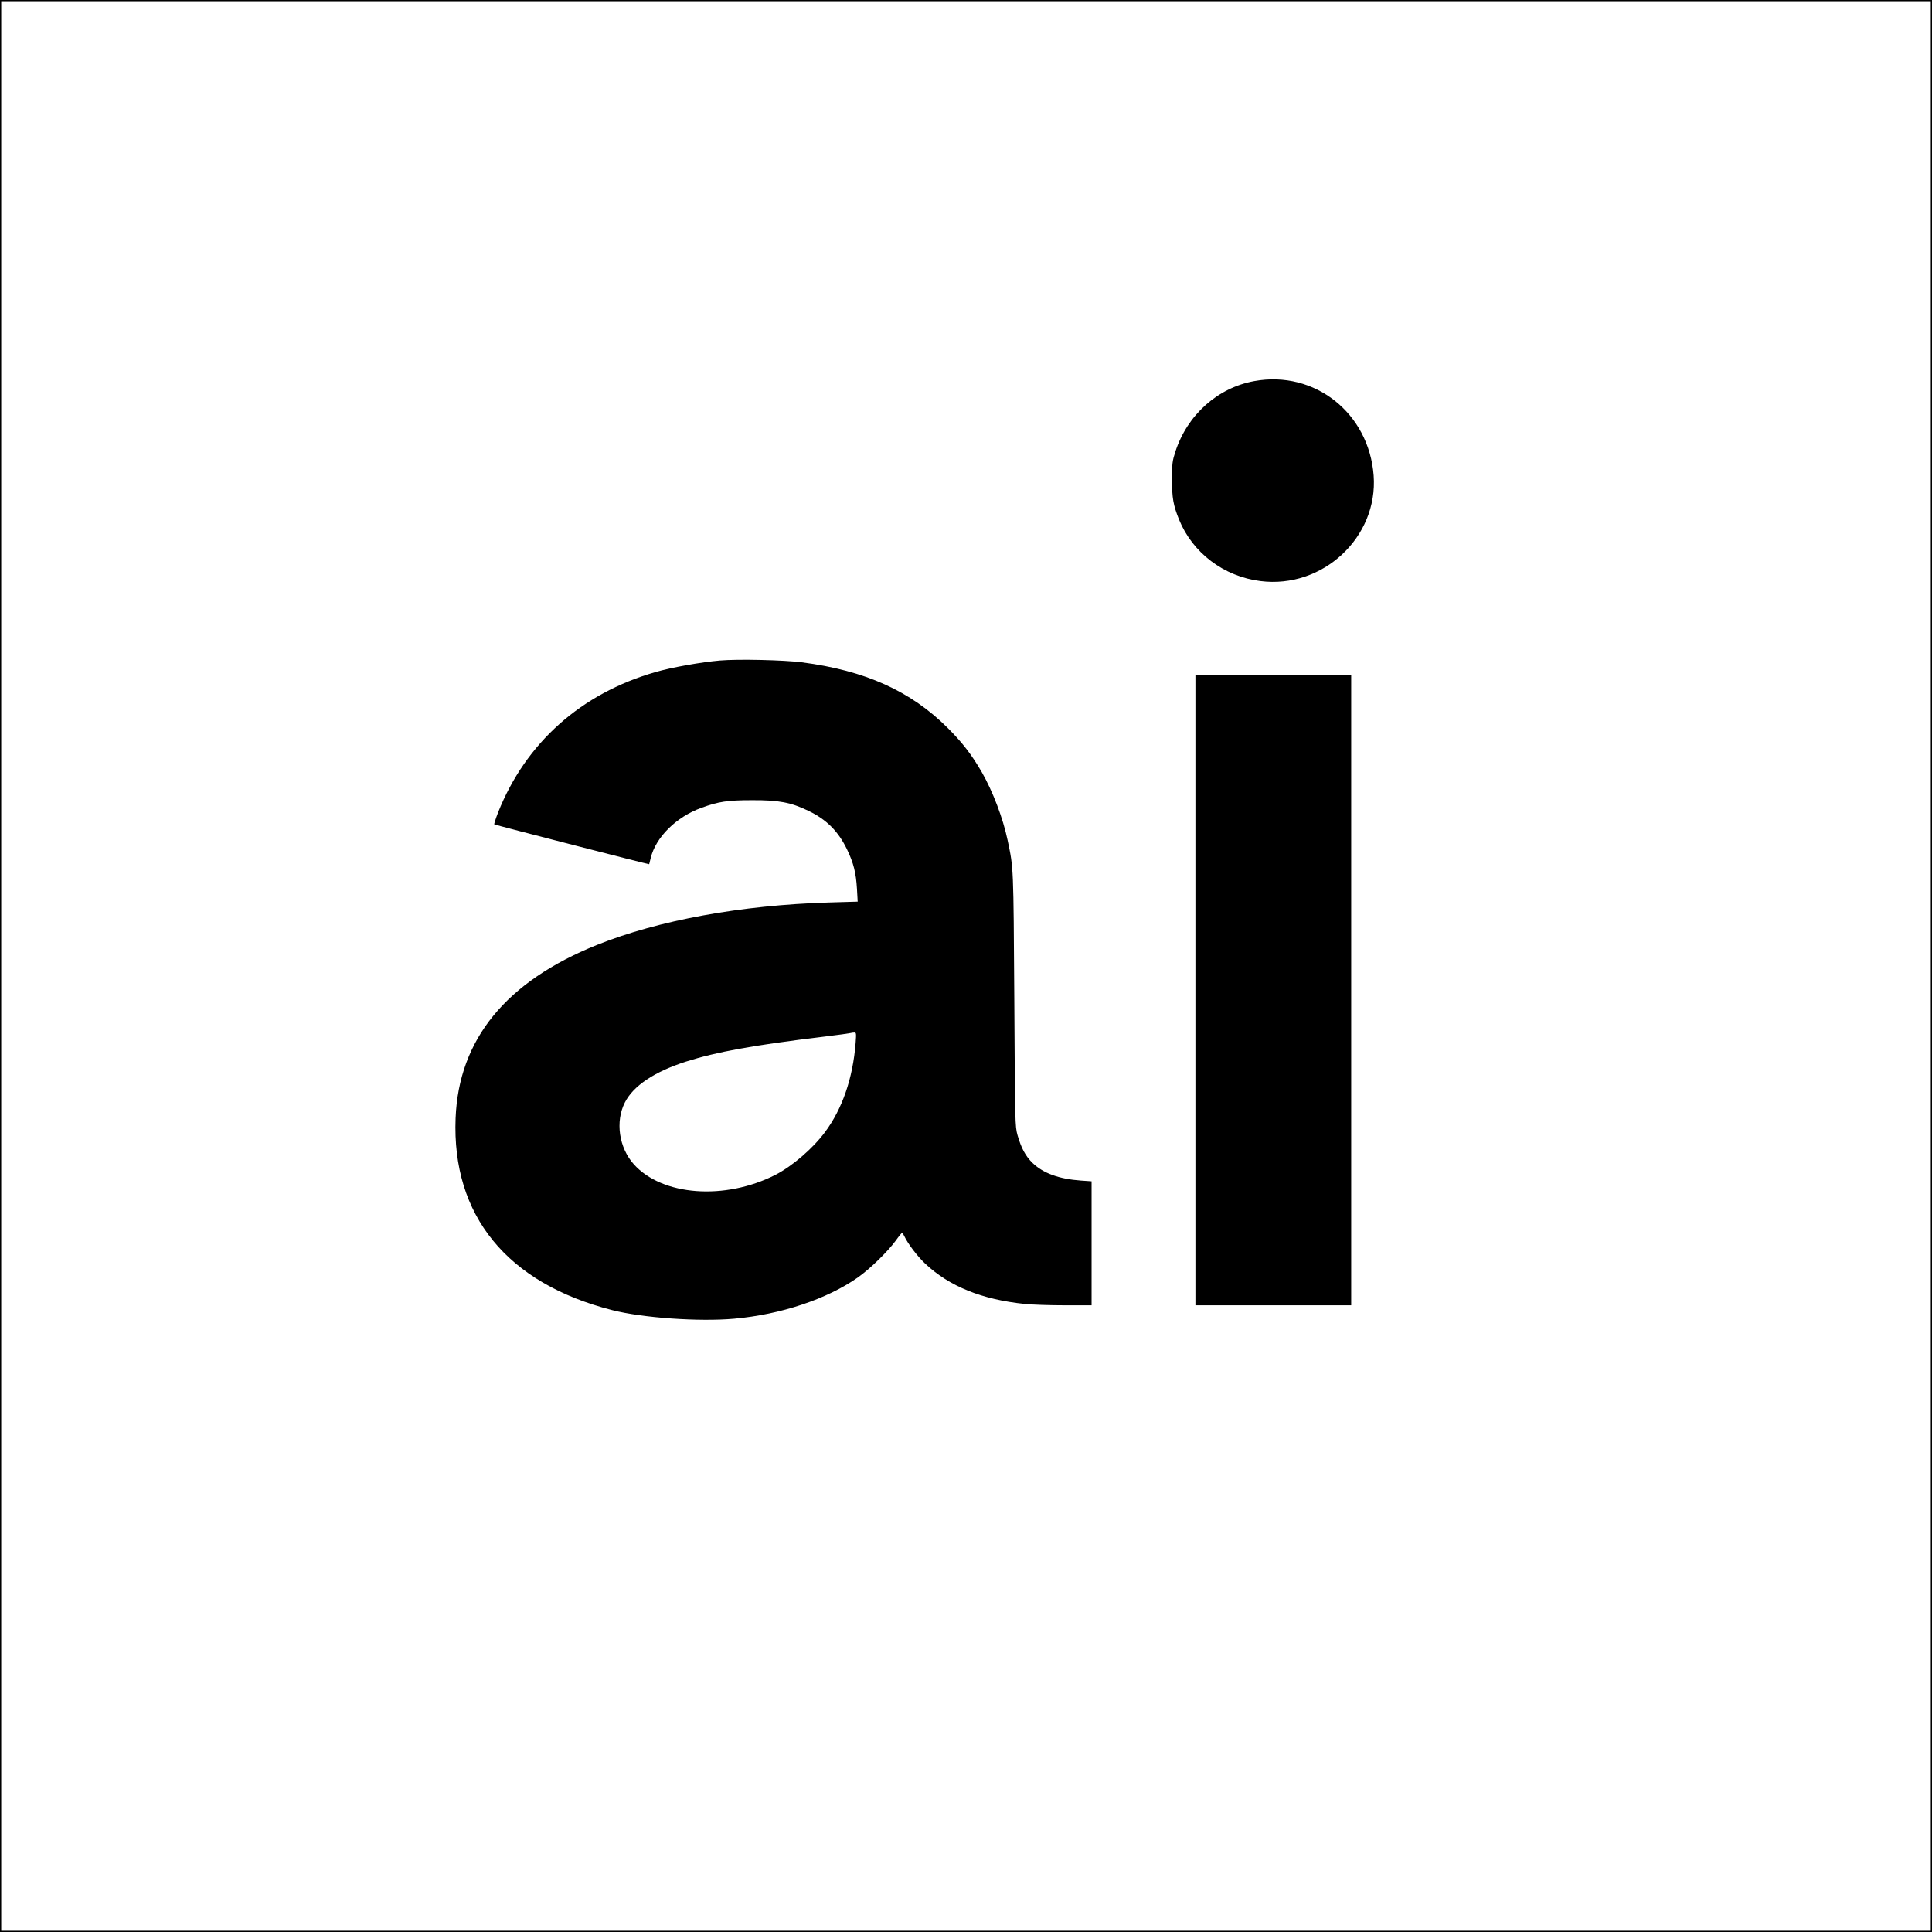
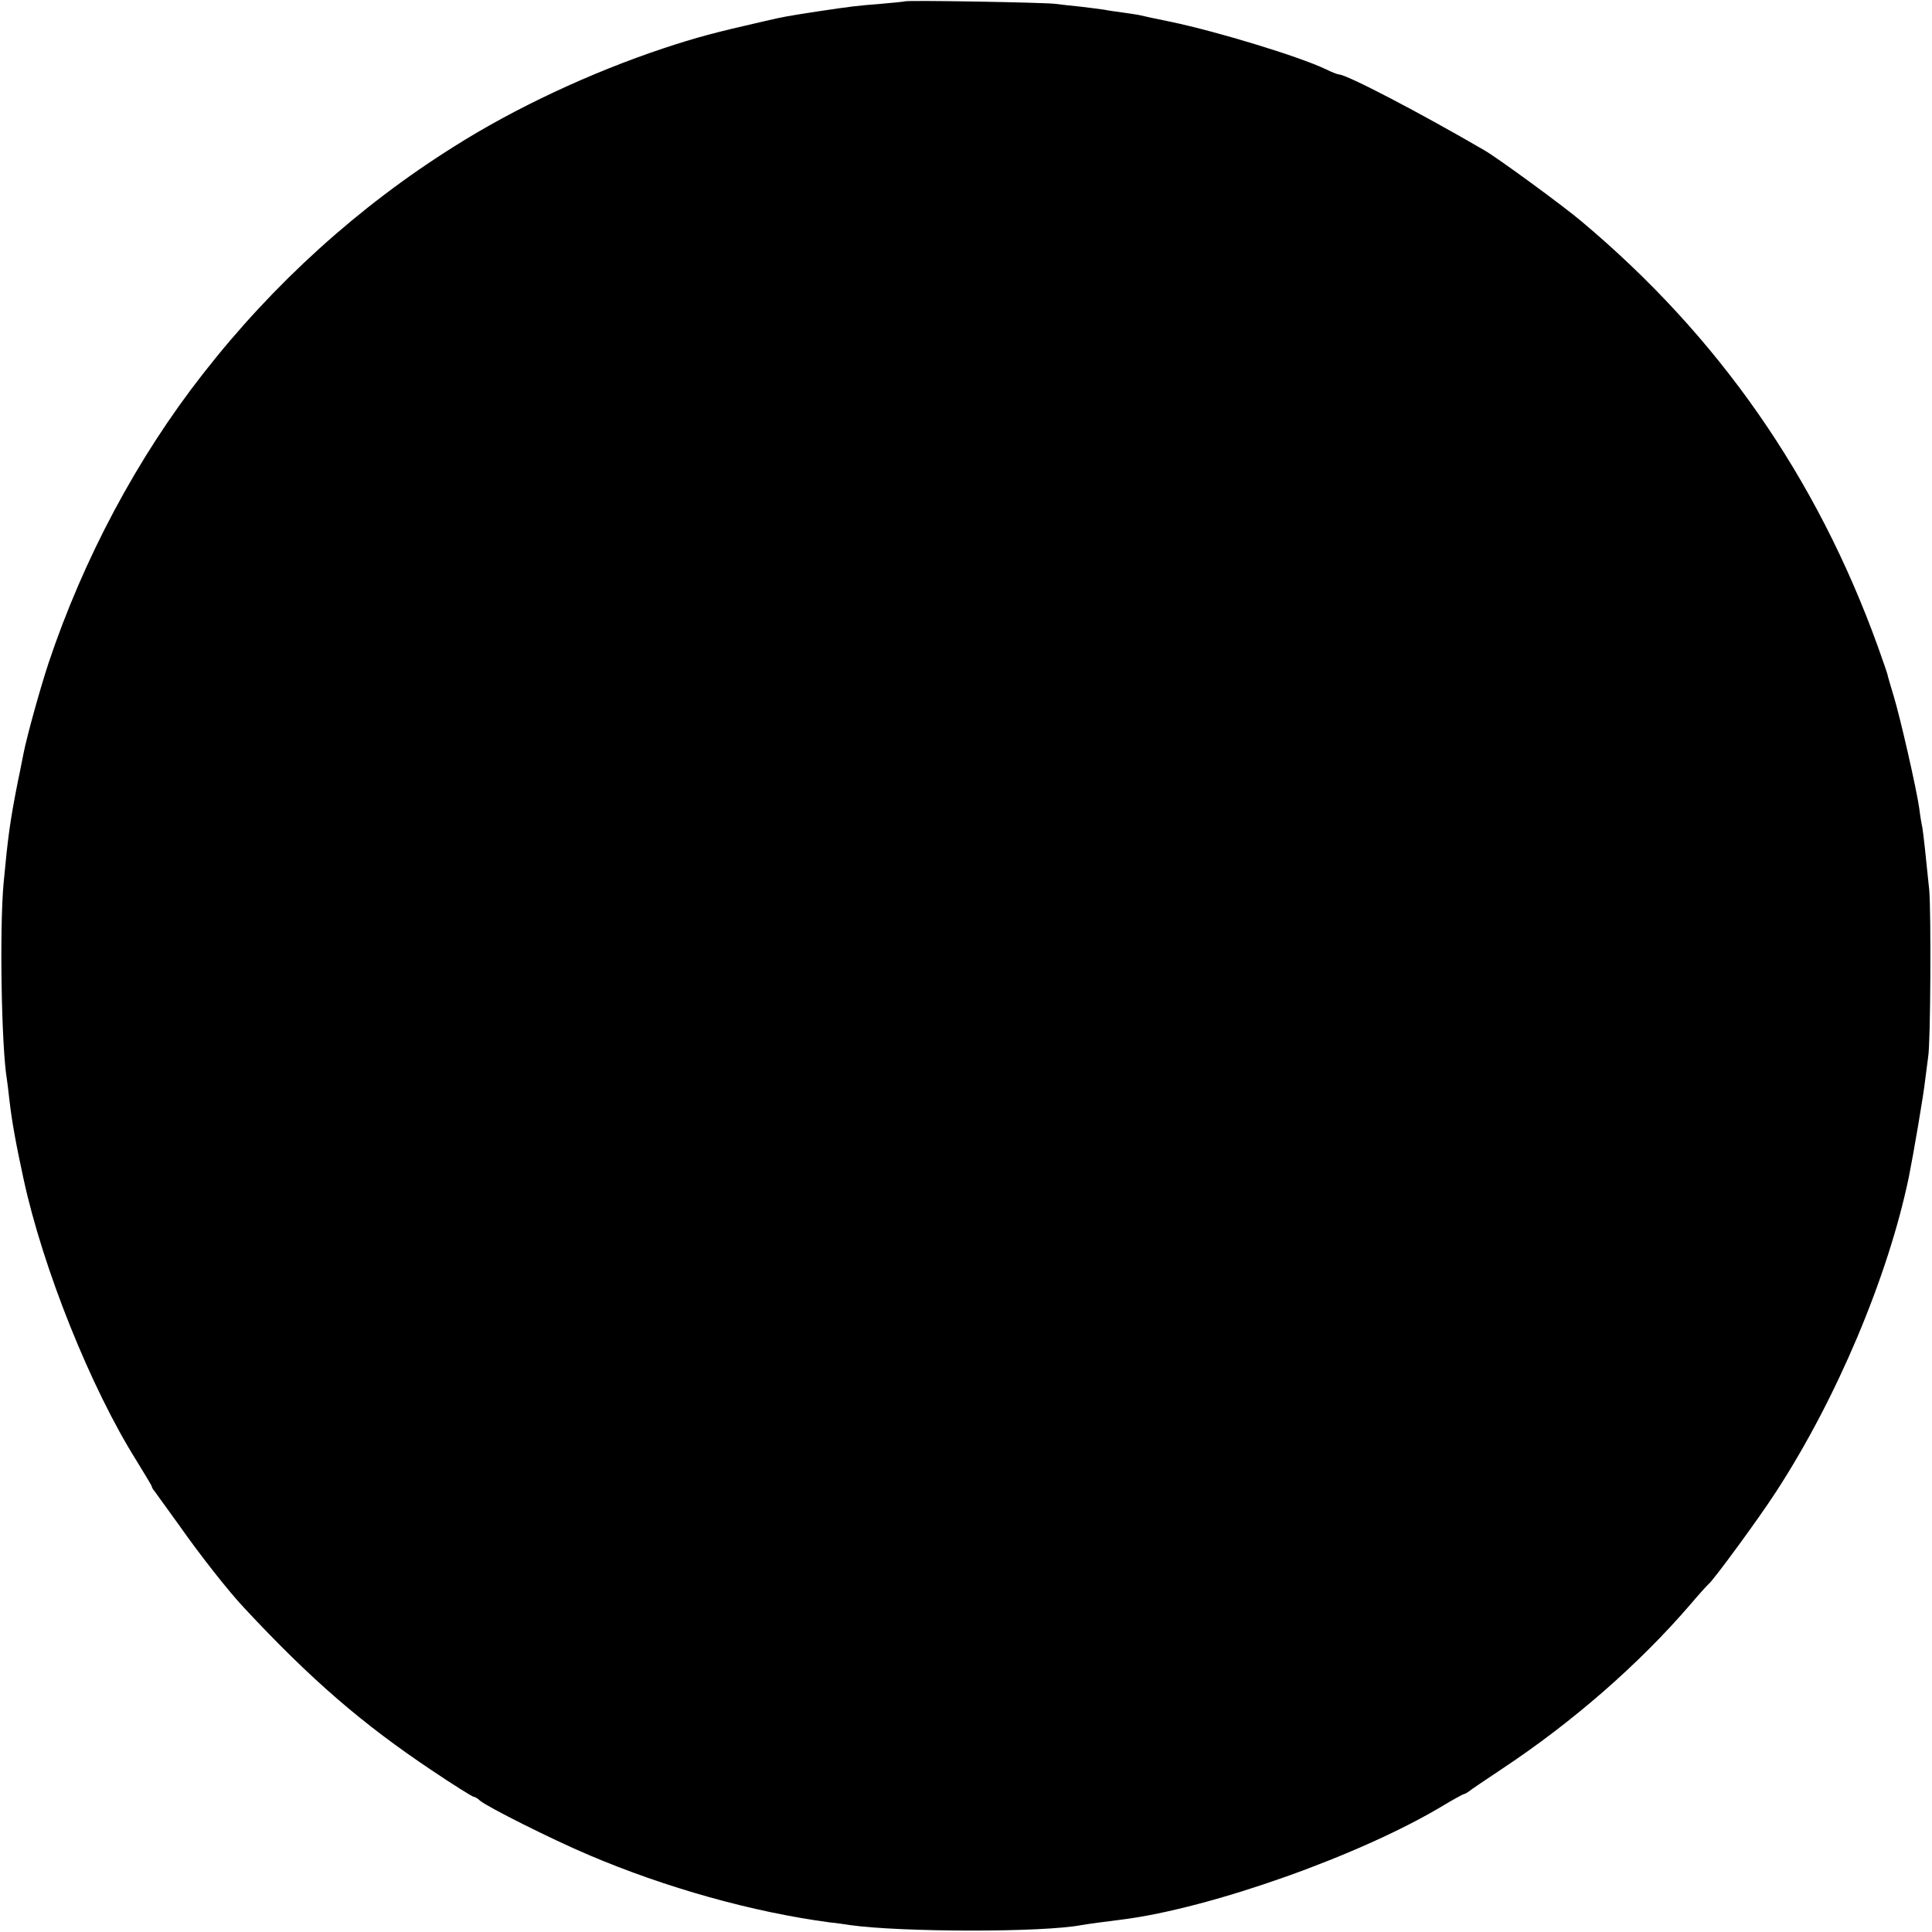
- <svg xmlns="http://www.w3.org/2000/svg" version="1.0" width="1600pt" height="1600pt" viewBox="0 0 1600 1600" preserveAspectRatio="xMidYMid meet">
-   <g transform="translate(0,1600) scale(0.1,-0.1)" fill="#000000" stroke="none">
-     <path d="M0 8000 l0 -8000 8000 0 8000 0 0 8000 0 8000 -8000 0 -8000 0 0 -8000z m15990 0 l0 -7990 -7990 0 -7990 0 0 7990 0 7990 7990 0 7990 0 0 -7990z" />
-     <path d="M10388 12844 c-303 -55 -554 -278 -654 -584 -25 -77 -28 -99 -28 -230 0 -154 10 -212 58 -332 112 -276 370 -472 674 -510 516 -66 976 363 938 874 -39 517 -488 873 -988 782z" />
-     <path d="M5963 10530 c-153 -13 -402 -57 -535 -96 -616 -177 -1074 -586 -1303 -1162 -20 -52 -34 -96 -32 -99 6 -5 1280 -333 1283 -330 0 1 7 25 13 52 42 172 212 340 420 415 142 52 216 63 421 63 220 1 320 -18 465 -88 150 -72 247 -169 320 -320 54 -113 74 -192 82 -326 l6 -106 -239 -7 c-725 -22 -1411 -147 -1919 -351 -754 -303 -1146 -782 -1172 -1435 -32 -806 426 -1368 1297 -1590 250 -64 720 -97 1010 -71 389 35 770 163 1025 342 103 73 249 216 315 307 24 34 47 62 51 62 3 0 11 -12 18 -27 28 -61 108 -167 172 -227 200 -189 472 -299 828 -335 57 -6 204 -11 327 -11 l224 0 0 514 0 513 -87 6 c-184 13 -314 61 -402 146 -58 56 -94 124 -124 229 -21 76 -21 94 -27 1127 -7 1111 -6 1081 -55 1315 -38 182 -123 406 -214 565 -84 145 -160 244 -281 365 -307 307 -684 477 -1210 545 -145 19 -526 28 -677 15z m1123 -3167 c-23 -292 -110 -546 -254 -739 -102 -137 -271 -282 -411 -354 -418 -212 -937 -174 -1172 88 -123 137 -155 354 -74 512 70 138 244 254 505 338 255 81 556 136 1145 207 116 14 215 28 220 30 6 2 18 4 29 4 17 1 18 -5 12 -86z" />
-     <path d="M9900 7800 l0 -2610 645 0 645 0 0 2610 0 2610 -645 0 -645 0 0 -2610z" />
+ <svg xmlns="http://www.w3.org/2000/svg" version="1.0" width="700pt" height="700pt" viewBox="0 0 700 700" preserveAspectRatio="xMidYMid meet">
+   <g transform="translate(0,700) scale(0.1,-0.1)" fill="#000000" stroke="none">
+     <path d="M3278 6995 c-2 -1 -41 -5 -88 -9 -87 -7 -105 -9 -225 -27 -116 -18 -123 -19 -192 -35 -184 -42 -248 -59 -369 -99 -264 -88 -538 -216 -759 -356 -346 -217 -655 -497 -910 -824 -238 -304 -432 -668 -559 -1047 -31 -94 -79 -267 -91 -329 -3 -13 -11 -58 -20 -99 -29 -147 -36 -200 -52 -370 -15 -165 -8 -592 12 -711 2 -13 6 -46 9 -74 9 -78 23 -156 51 -285 70 -325 244 -759 410 -1023 30 -49 55 -90 55 -93 0 -3 4 -10 10 -17 5 -7 46 -64 91 -126 72 -103 179 -239 234 -297 243 -261 429 -421 682 -590 77 -52 145 -94 149 -94 4 0 15 -6 23 -14 27 -23 260 -140 392 -196 281 -120 597 -208 874 -245 22 -2 56 -7 75 -10 186 -26 698 -27 838 0 16 3 104 15 147 20 324 41 870 235 1167 415 37 22 70 40 73 40 3 0 11 5 18 10 7 6 62 43 122 83 253 168 492 376 678 592 33 39 63 72 67 75 17 13 181 236 245 335 219 336 406 779 481 1140 16 79 54 301 59 350 4 33 9 71 11 85 9 47 11 525 4 605 -13 130 -21 202 -25 227 -3 13 -8 43 -11 68 -9 67 -70 335 -94 412 -11 37 -21 70 -21 73 0 2 -16 49 -35 102 -222 615 -578 1125 -1074 1541 -66 56 -304 230 -351 257 -235 137 -500 275 -527 275 -4 0 -26 8 -48 19 -96 46 -391 136 -562 172 -54 11 -106 22 -117 25 -11 2 -38 6 -60 9 -22 3 -51 7 -65 10 -13 2 -52 7 -86 11 -33 3 -74 8 -90 10 -32 5 -540 14 -546 9z" />
  </g>
</svg>
